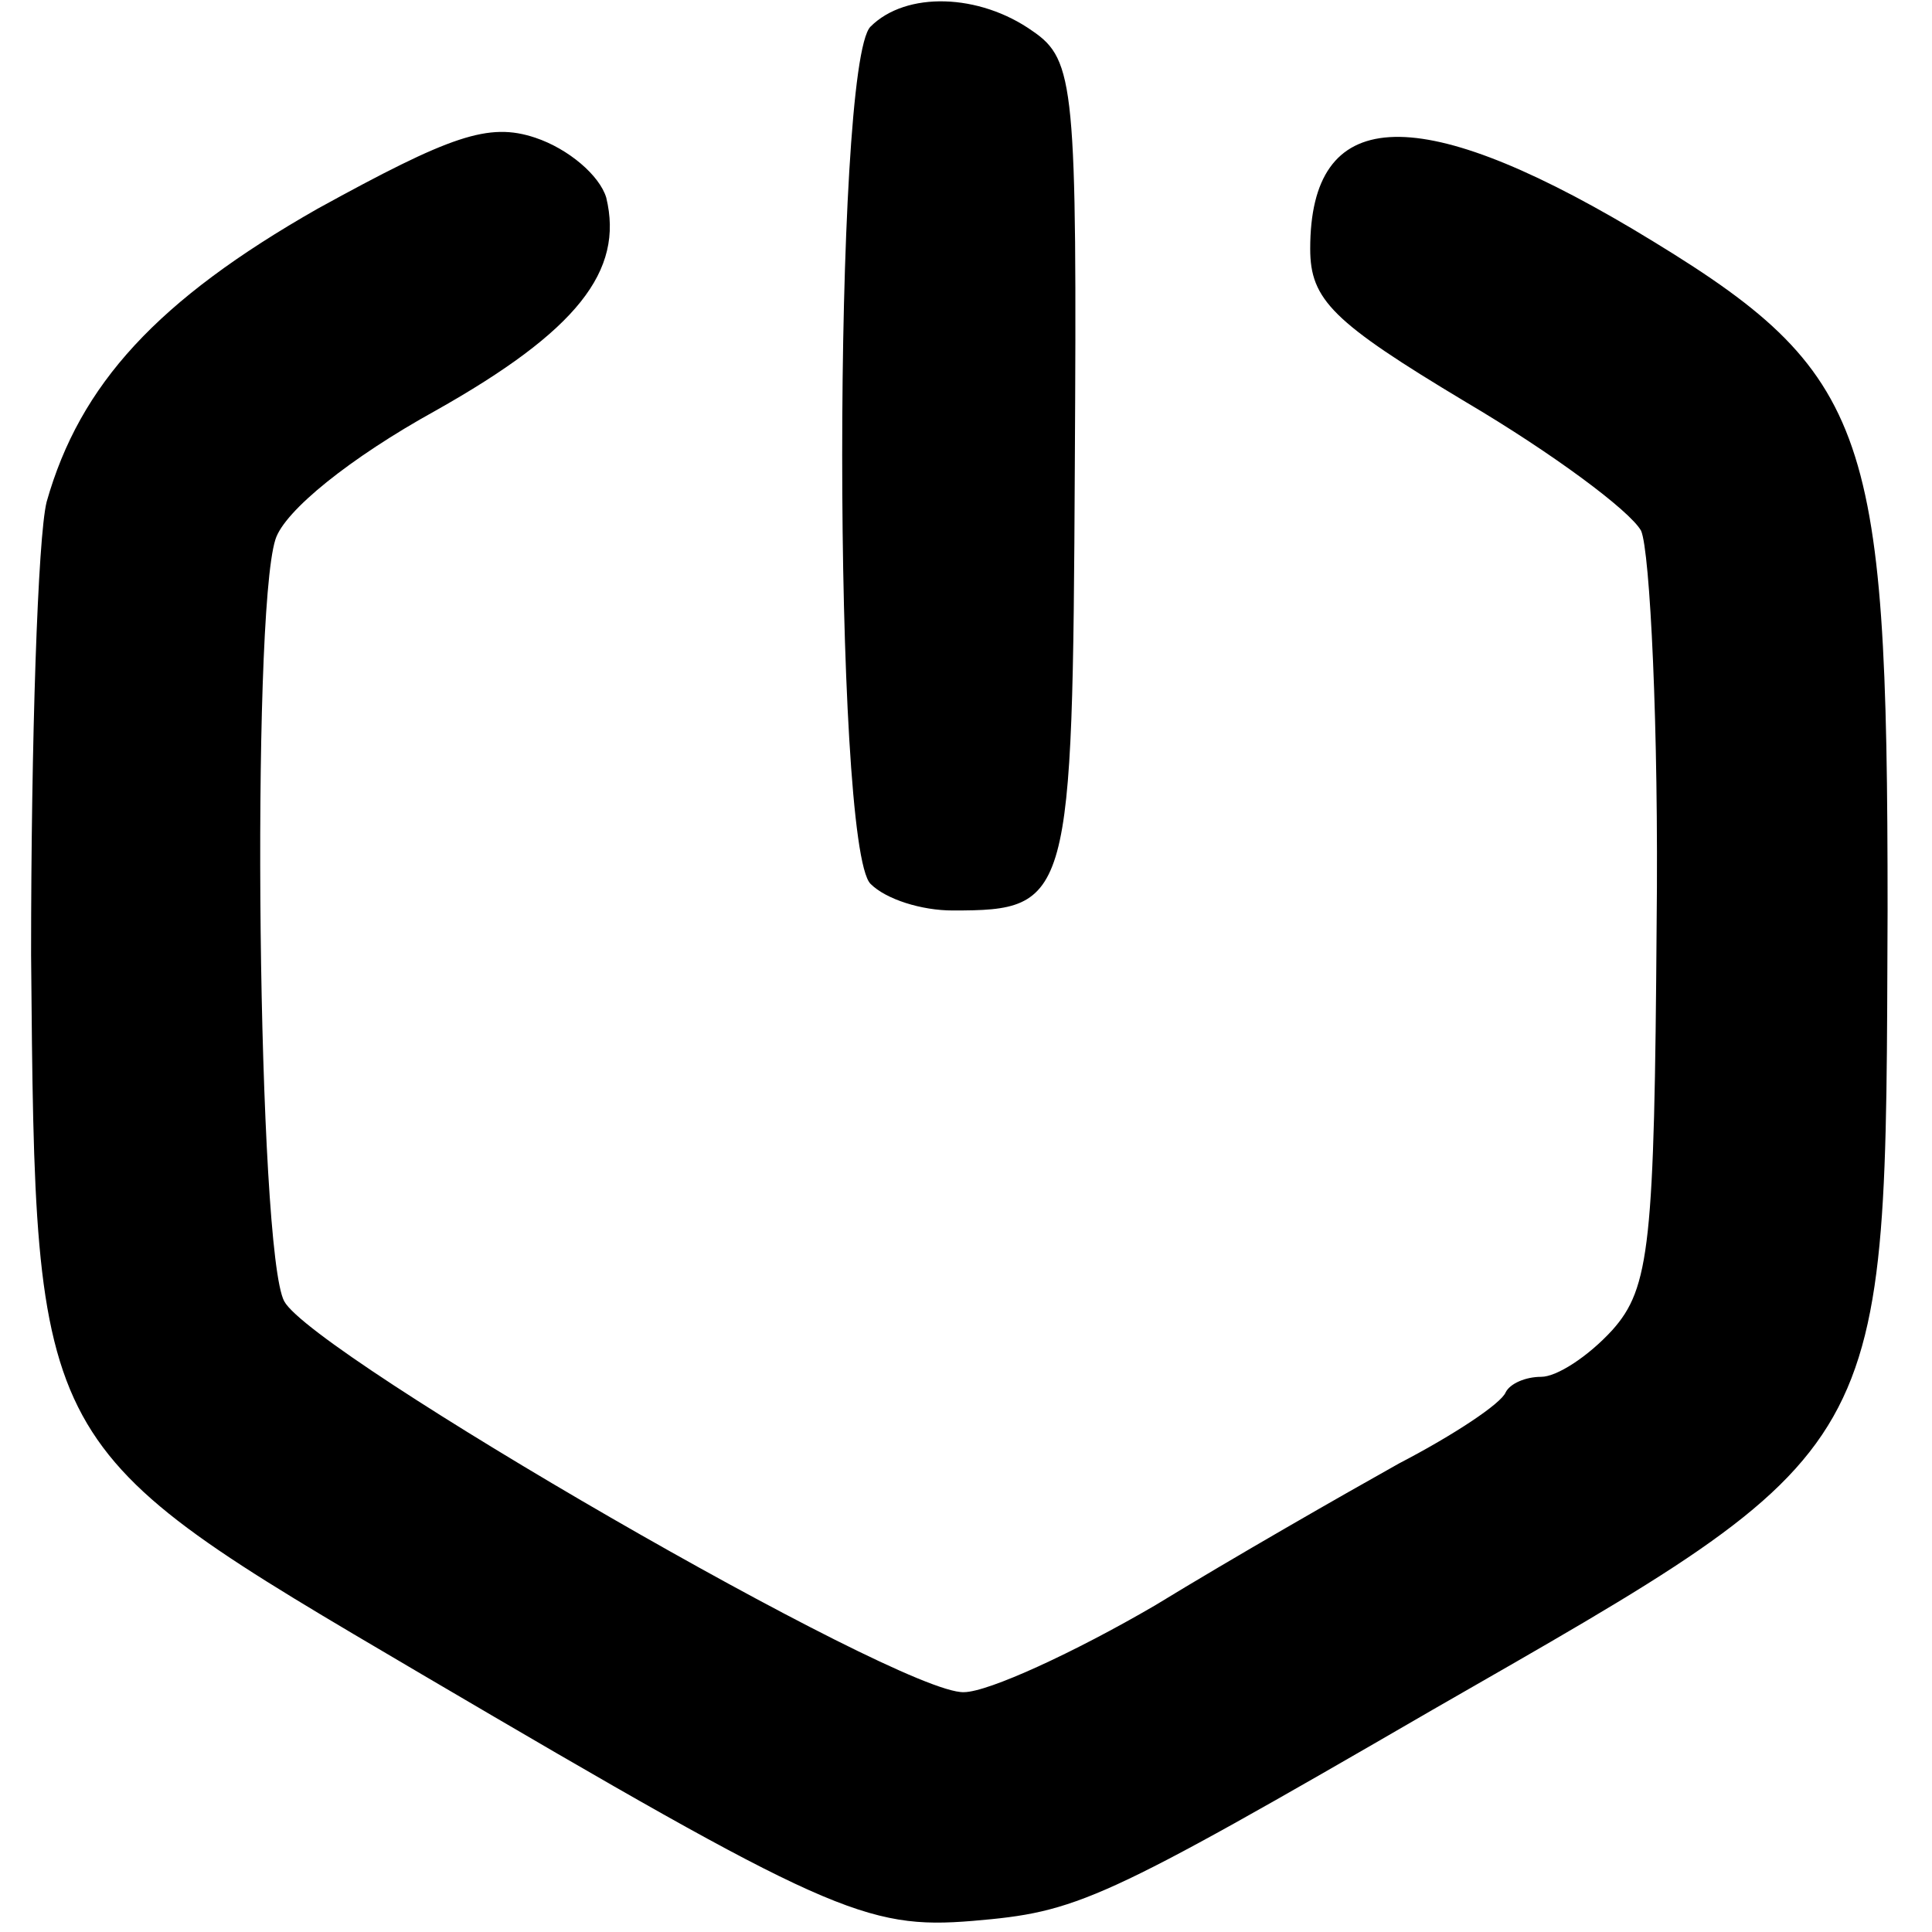
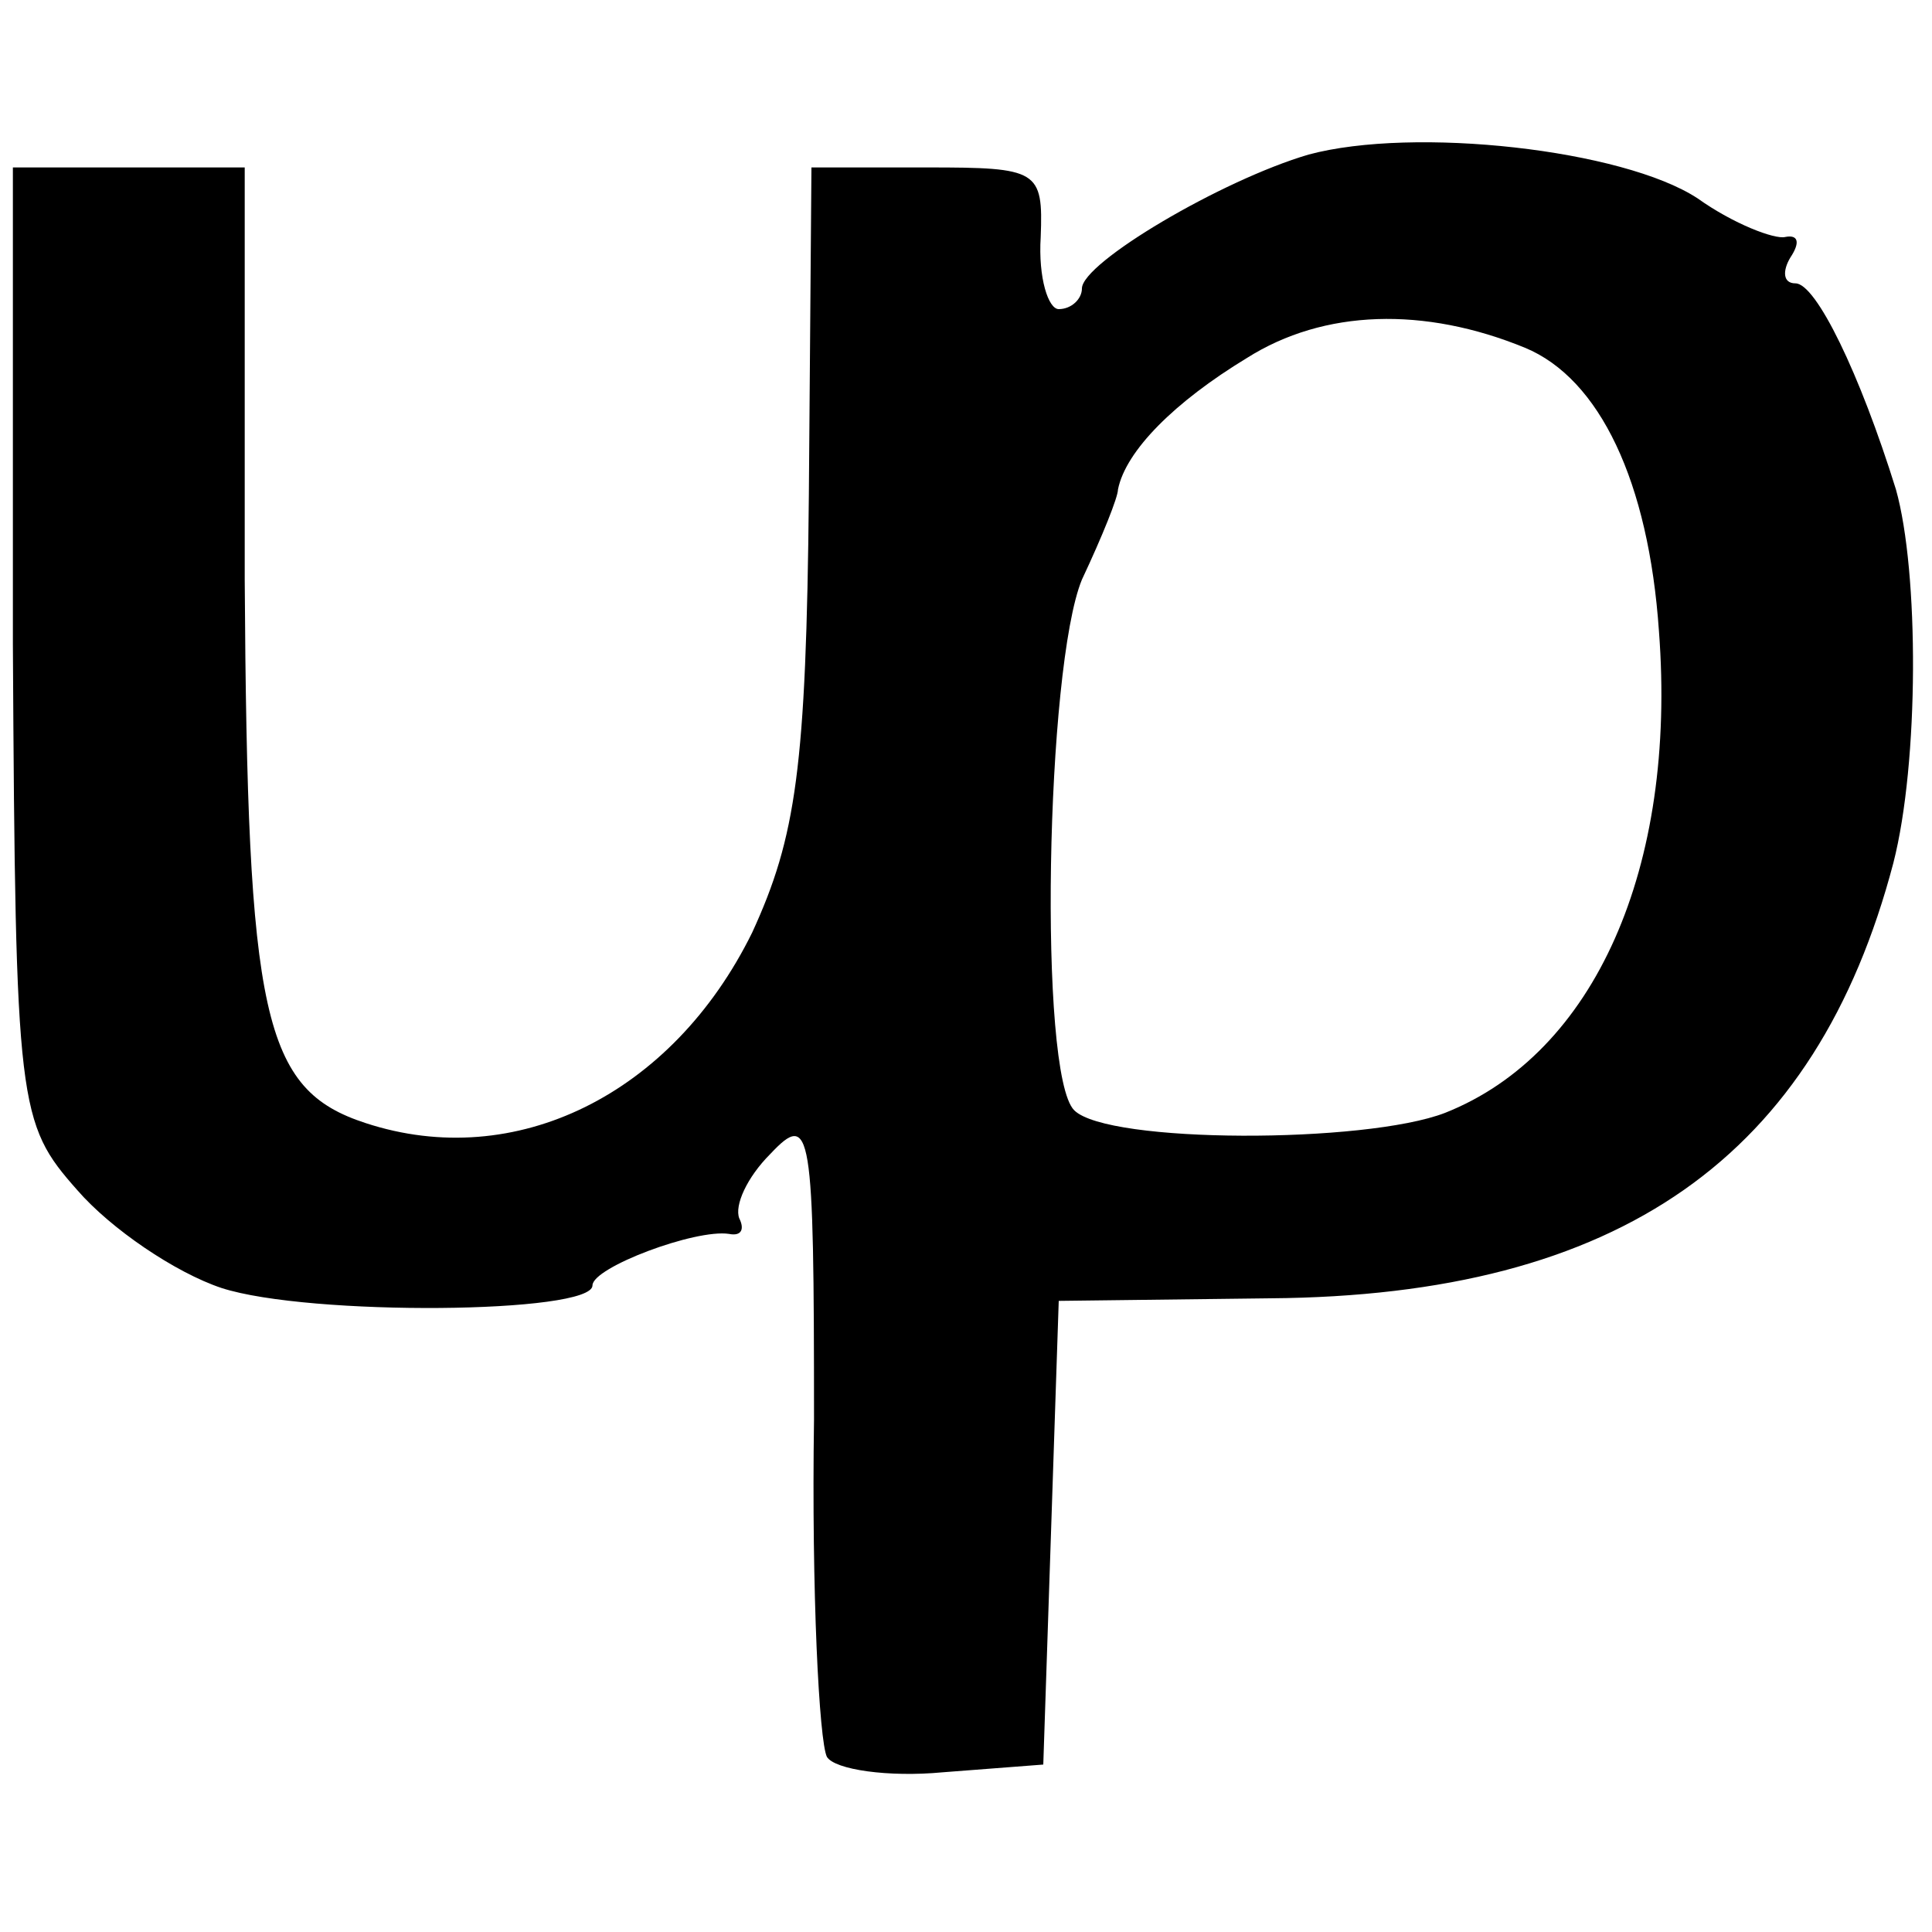
- <svg xmlns="http://www.w3.org/2000/svg" version="1.0" width="87pt" height="87pt" viewBox="0 0 87 87" preserveAspectRatio="xMidYMid meet">
-   <g transform="translate(0,87) scale(0.1,-0.1)" fill="#000000" stroke="none">
-     <path d="M392 858 c-17 -17 -17 -369 0 -386 7 -7 23 -12 37 -12 53 0 54 4 55 200 1 171 0 183 -19 196 -24 17 -57 18 -73 2z" />
-     <path d="M143 776 c-72 -41 -107 -79 -122 -132 -4 -16 -7 -108 -7 -204 2 -224 1 -221 176 -324 182 -107 200 -115 248 -111 47 4 57 8 207 95 209 120 204 112 205 360 0 221 -8 243 -115 307 -98 58 -145 55 -145 -9 0 -23 10 -33 70 -69 39 -23 74 -49 79 -58 4 -9 8 -89 7 -177 -1 -144 -3 -164 -20 -183 -11 -12 -25 -21 -32 -21 -7 0 -14 -3 -16 -7 -2 -5 -23 -19 -48 -32 -25 -14 -74 -42 -110 -64 -36 -21 -75 -39 -86 -39 -29 -1 -293 152 -306 176 -12 22 -15 308 -4 343 4 13 34 37 72 58 64 36 85 63 77 96 -3 10 -17 22 -32 27 -21 7 -38 1 -98 -32z" />
+ <svg xmlns="http://www.w3.org/2000/svg" version="1.0" width="75pt" height="75pt" viewBox="0 0 75 75" preserveAspectRatio="xMidYMid meet">
+   <g transform="translate(0,75) scale(0.1,-0.1)" fill="#000000" stroke="none">
+     <path d="M508 690 c-34 -10 -88 -42 -88 -52 0 -4 -4 -8 -9 -8 -4 0 -8 12 -7 28 1 26 -1 27 -44 27 l-45 0 -1 -127 c-1 -106 -5 -133 -22 -170 -31 -63 -92 -93 -150 -74 -40 13 -46 41 -47 211 l0 160 -45 0 -45 0 0 -185 c1 -180 2 -186 25 -212 13 -15 38 -32 56 -38 34 -11 144 -10 144 1 0 7 40 22 53 20 5 -1 6 2 4 6 -2 5 3 16 12 25 16 17 17 10 17 -103 -1 -67 2 -125 5 -131 3 -5 24 -8 45 -6 l39 3 3 90 3 90 82 1 c136 1 212 55 242 169 10 39 10 113 1 145 -14 45 -31 80 -39 80 -5 0 -5 5 -2 10 4 6 3 9 -2 8 -4 -1 -20 5 -34 15 -29 19 -110 28 -151 17z m84 -75 c29 -12 48 -52 52 -110 7 -92 -25 -164 -83 -187 -31 -12 -131 -12 -144 1 -14 14 -11 172 3 206 8 17 14 32 14 35 3 15 22 34 50 51 30 19 69 20 108 4z" />
  </g>
</svg>
